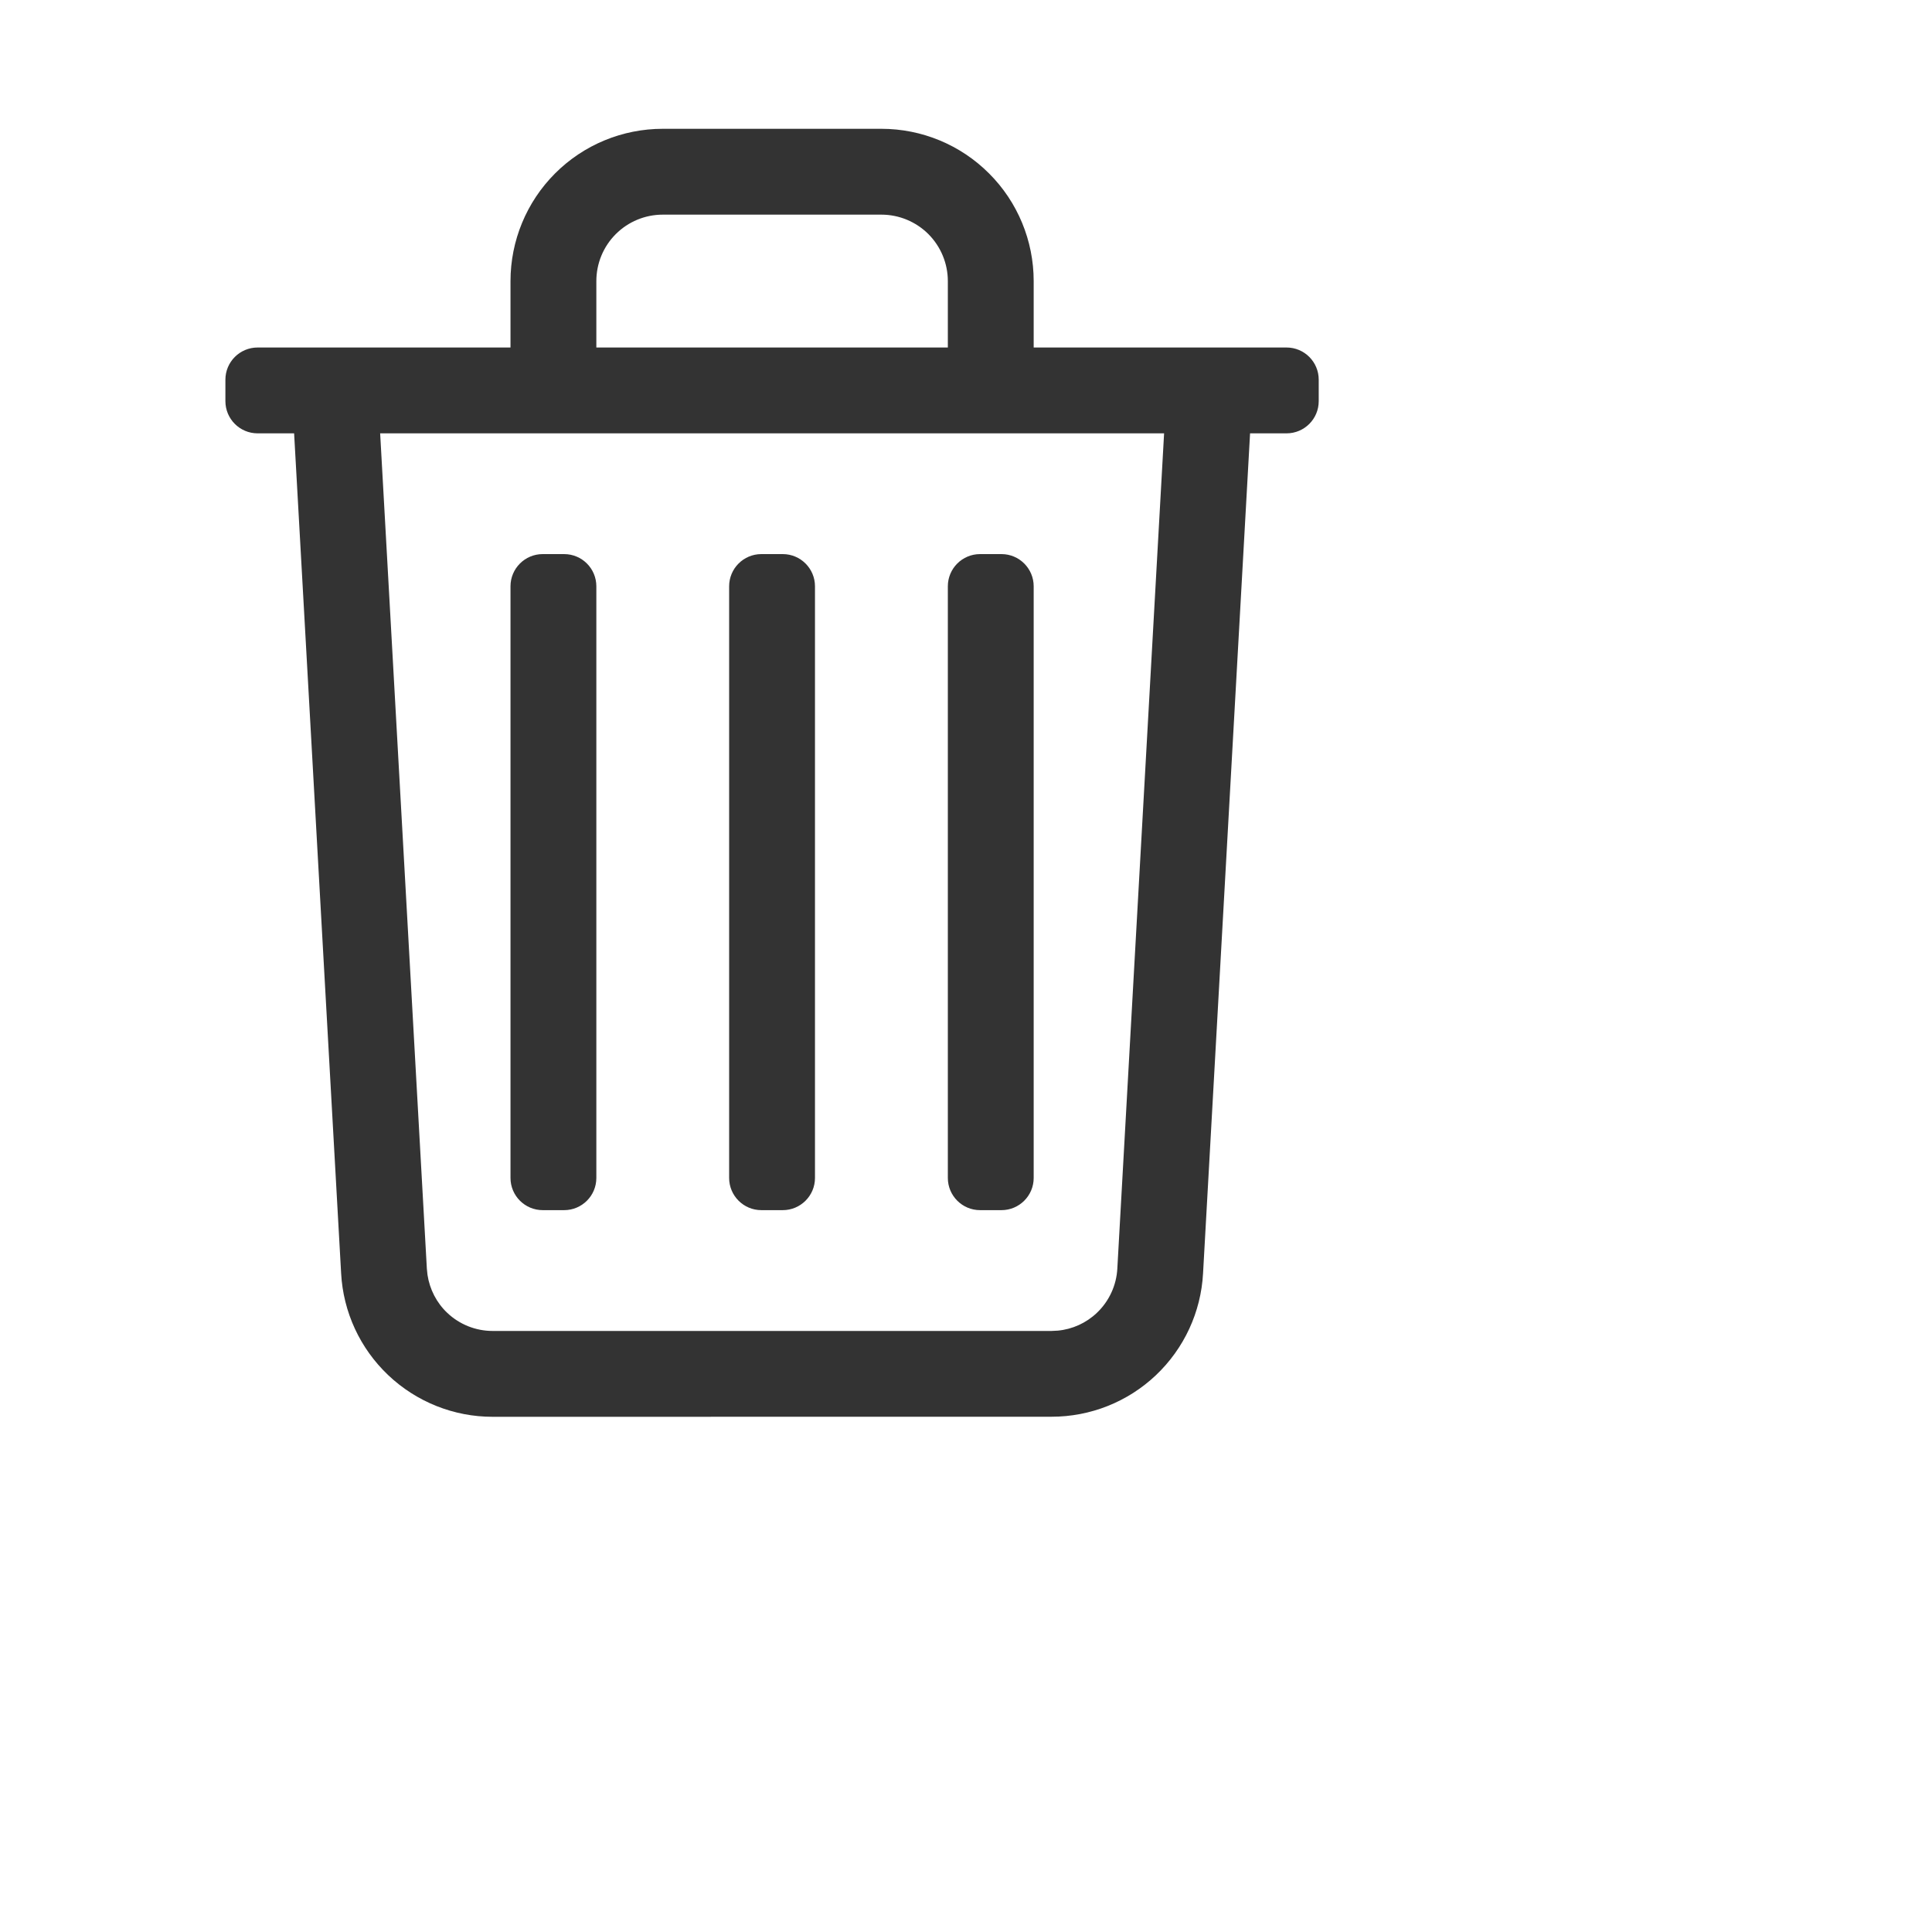
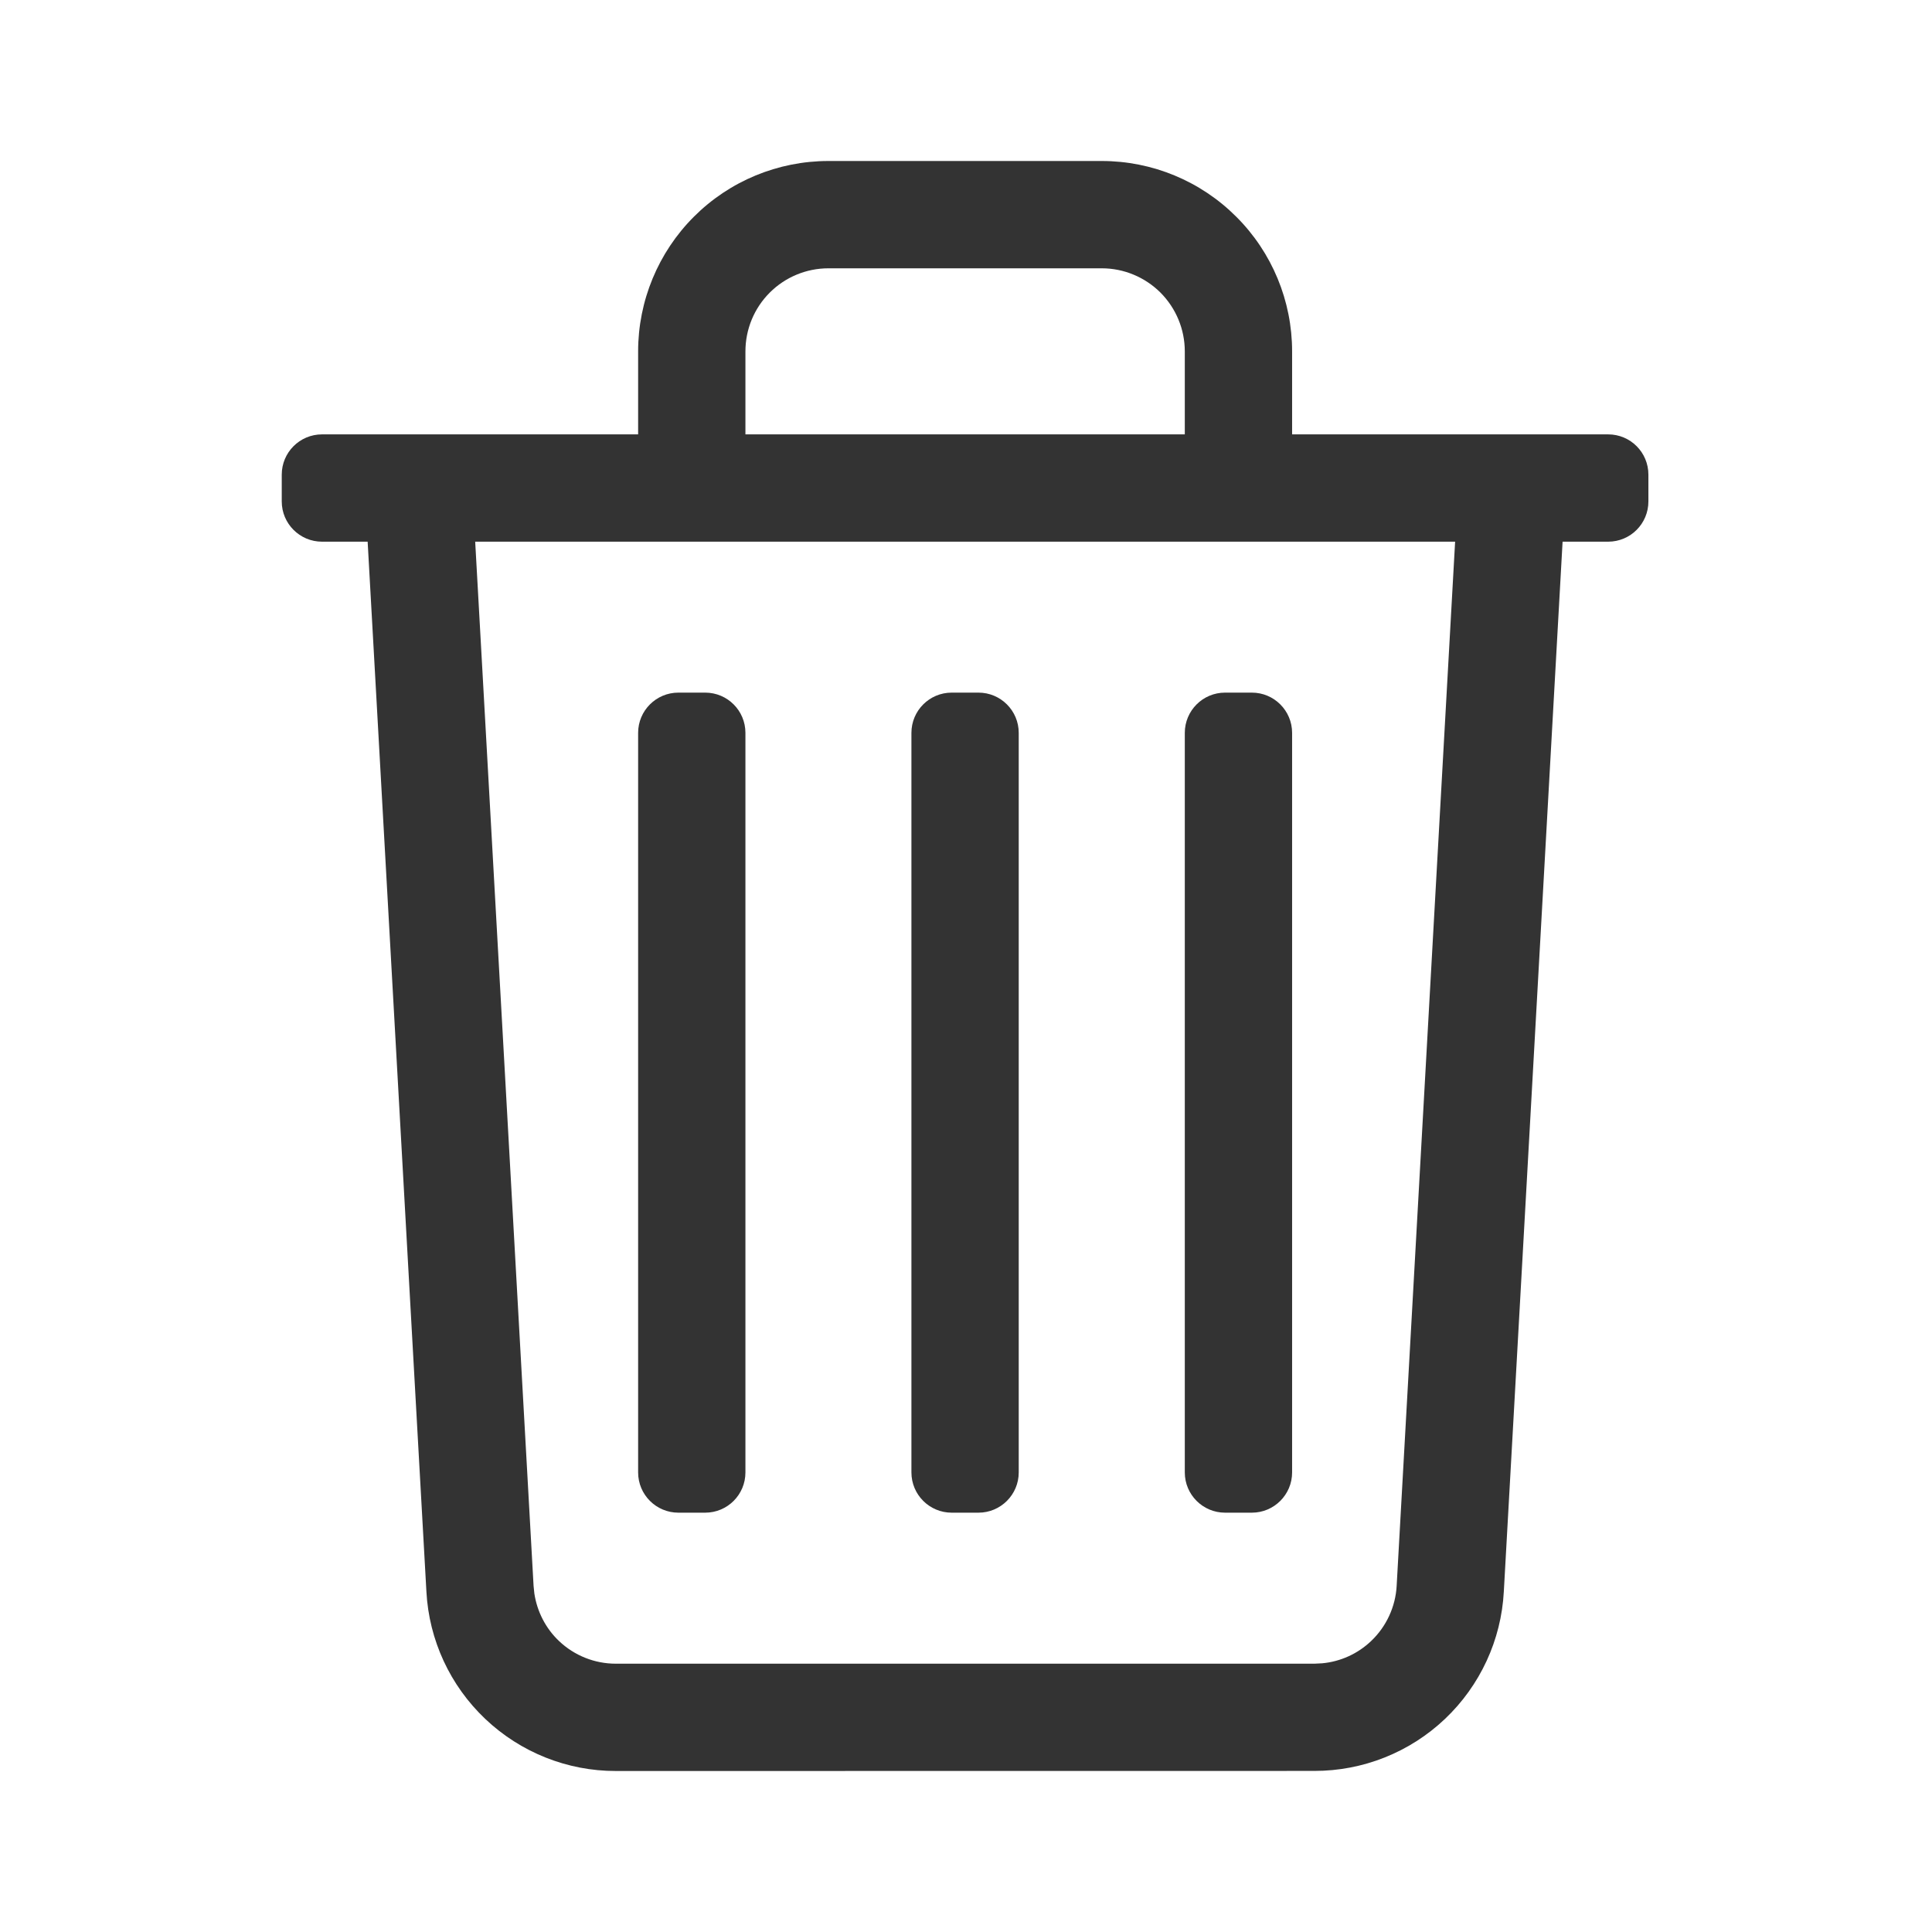
- <svg xmlns="http://www.w3.org/2000/svg" width="30" height="30" viewBox="0 0 30 30" fill="none">
+ <svg xmlns="http://www.w3.org/2000/svg" width="24" height="24" viewBox="0 0 24 24" fill="none">
  <path d="M14.718 4.365C14.718 4.091 14.609 3.829 14.416 3.635C14.222 3.442 13.96 3.333 13.687 3.333H10.291C10.017 3.333 9.755 3.442 9.562 3.635C9.368 3.829 9.26 4.091 9.26 4.365V5.396H14.718V4.365ZM6.628 19.696V19.698L6.638 19.795C6.672 20.02 6.779 20.229 6.945 20.386C7.136 20.567 7.388 20.667 7.65 20.667H16.327L16.425 20.662C16.652 20.641 16.866 20.544 17.032 20.386C17.222 20.206 17.336 19.959 17.35 19.698V19.696L18.076 6.729H5.903L6.628 19.696ZM8.76 8.604C9.037 8.604 9.26 8.828 9.26 9.104V18.291C9.26 18.567 9.037 18.791 8.76 18.791H8.427C8.151 18.791 7.927 18.567 7.927 18.291V9.104C7.927 8.828 8.151 8.604 8.427 8.604H8.76ZM12.155 8.604C12.431 8.604 12.655 8.828 12.655 9.104V18.291C12.655 18.567 12.431 18.791 12.155 18.791H11.822C11.546 18.791 11.322 18.567 11.322 18.291V9.104C11.322 8.828 11.546 8.604 11.822 8.604H12.155ZM15.551 8.604C15.827 8.604 16.051 8.828 16.051 9.104V18.291C16.051 18.567 15.827 18.791 15.551 18.791H15.218C14.942 18.791 14.718 18.567 14.718 18.291V9.104C14.718 8.828 14.942 8.604 15.218 8.604H15.551ZM16.051 5.396H19.977C20.254 5.396 20.477 5.62 20.477 5.896V6.229C20.477 6.505 20.254 6.729 19.977 6.729H19.411L18.681 19.771C18.649 20.373 18.387 20.939 17.949 21.354C17.511 21.769 16.93 22 16.326 21.999L7.651 22C7.048 22.001 6.467 21.769 6.029 21.354C5.591 20.939 5.329 20.373 5.297 19.771L4.567 6.729H4C3.724 6.729 3.5 6.505 3.5 6.229V5.896C3.5 5.62 3.724 5.396 4 5.396H7.927V4.365C7.927 3.738 8.176 3.136 8.619 2.693C9.062 2.249 9.664 2 10.291 2H13.687C14.314 2 14.915 2.249 15.358 2.693C15.802 3.136 16.051 3.738 16.051 4.365V5.396Z" fill="#333333" />
</svg>
